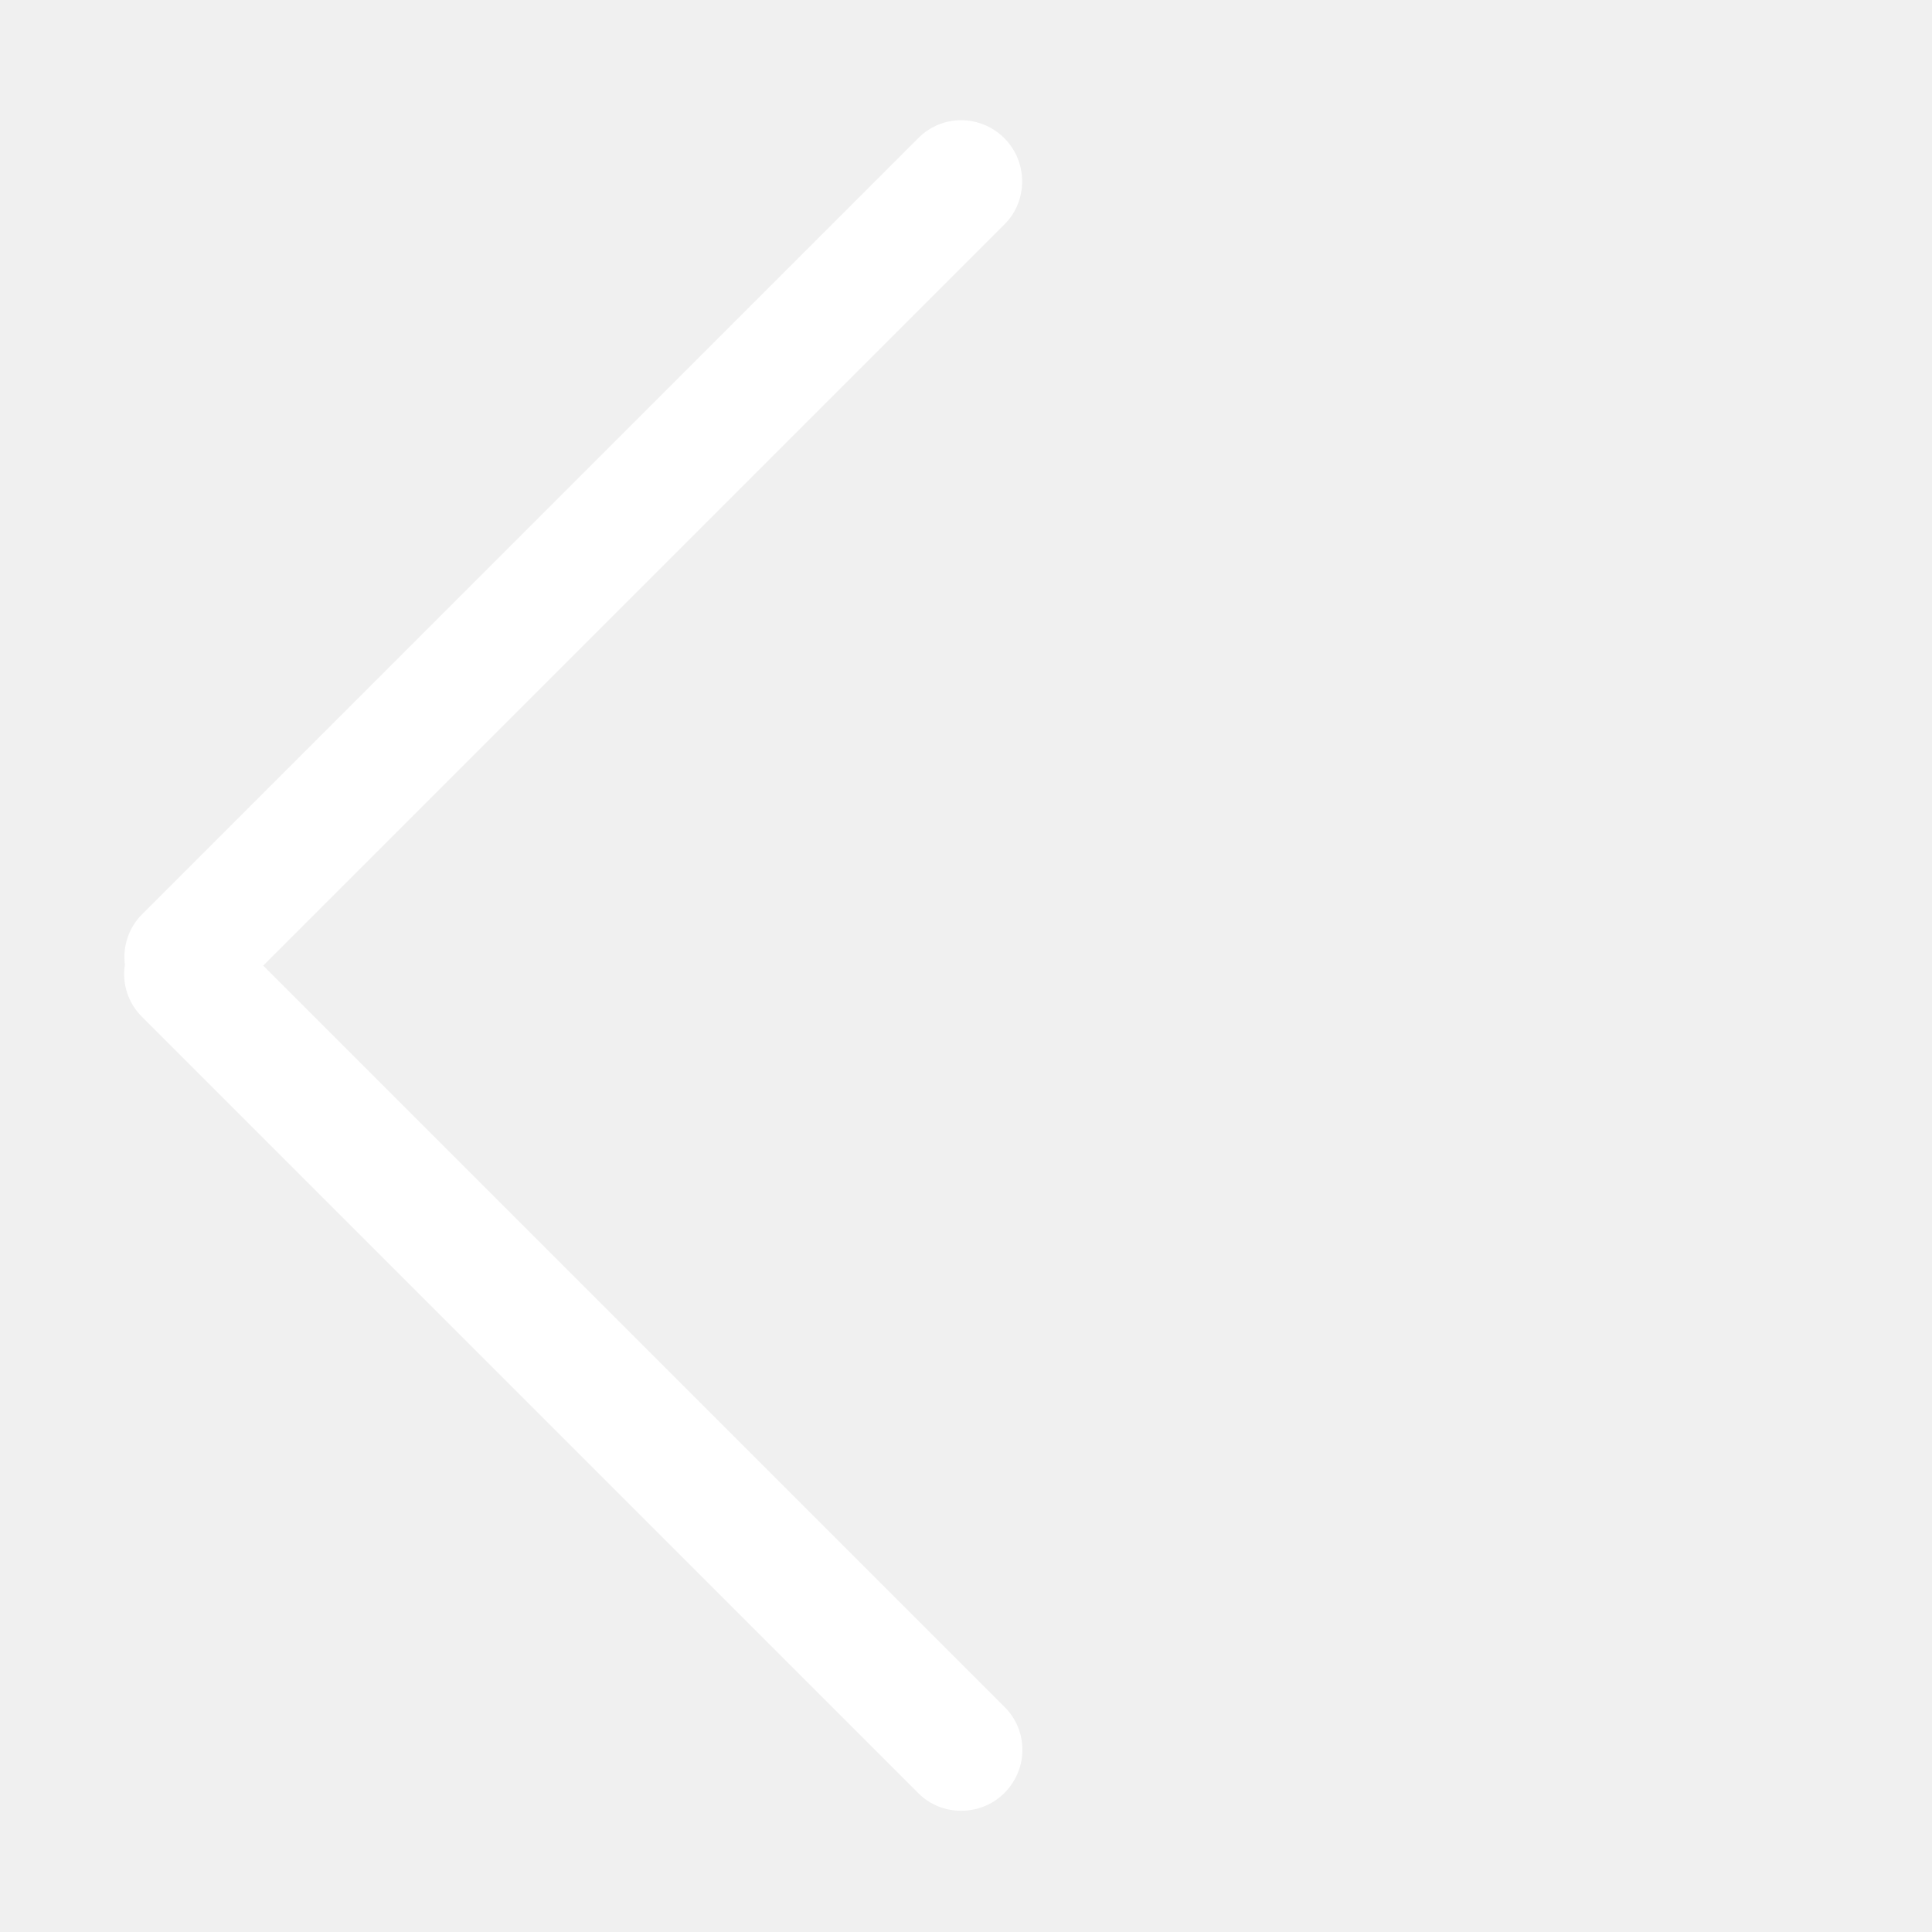
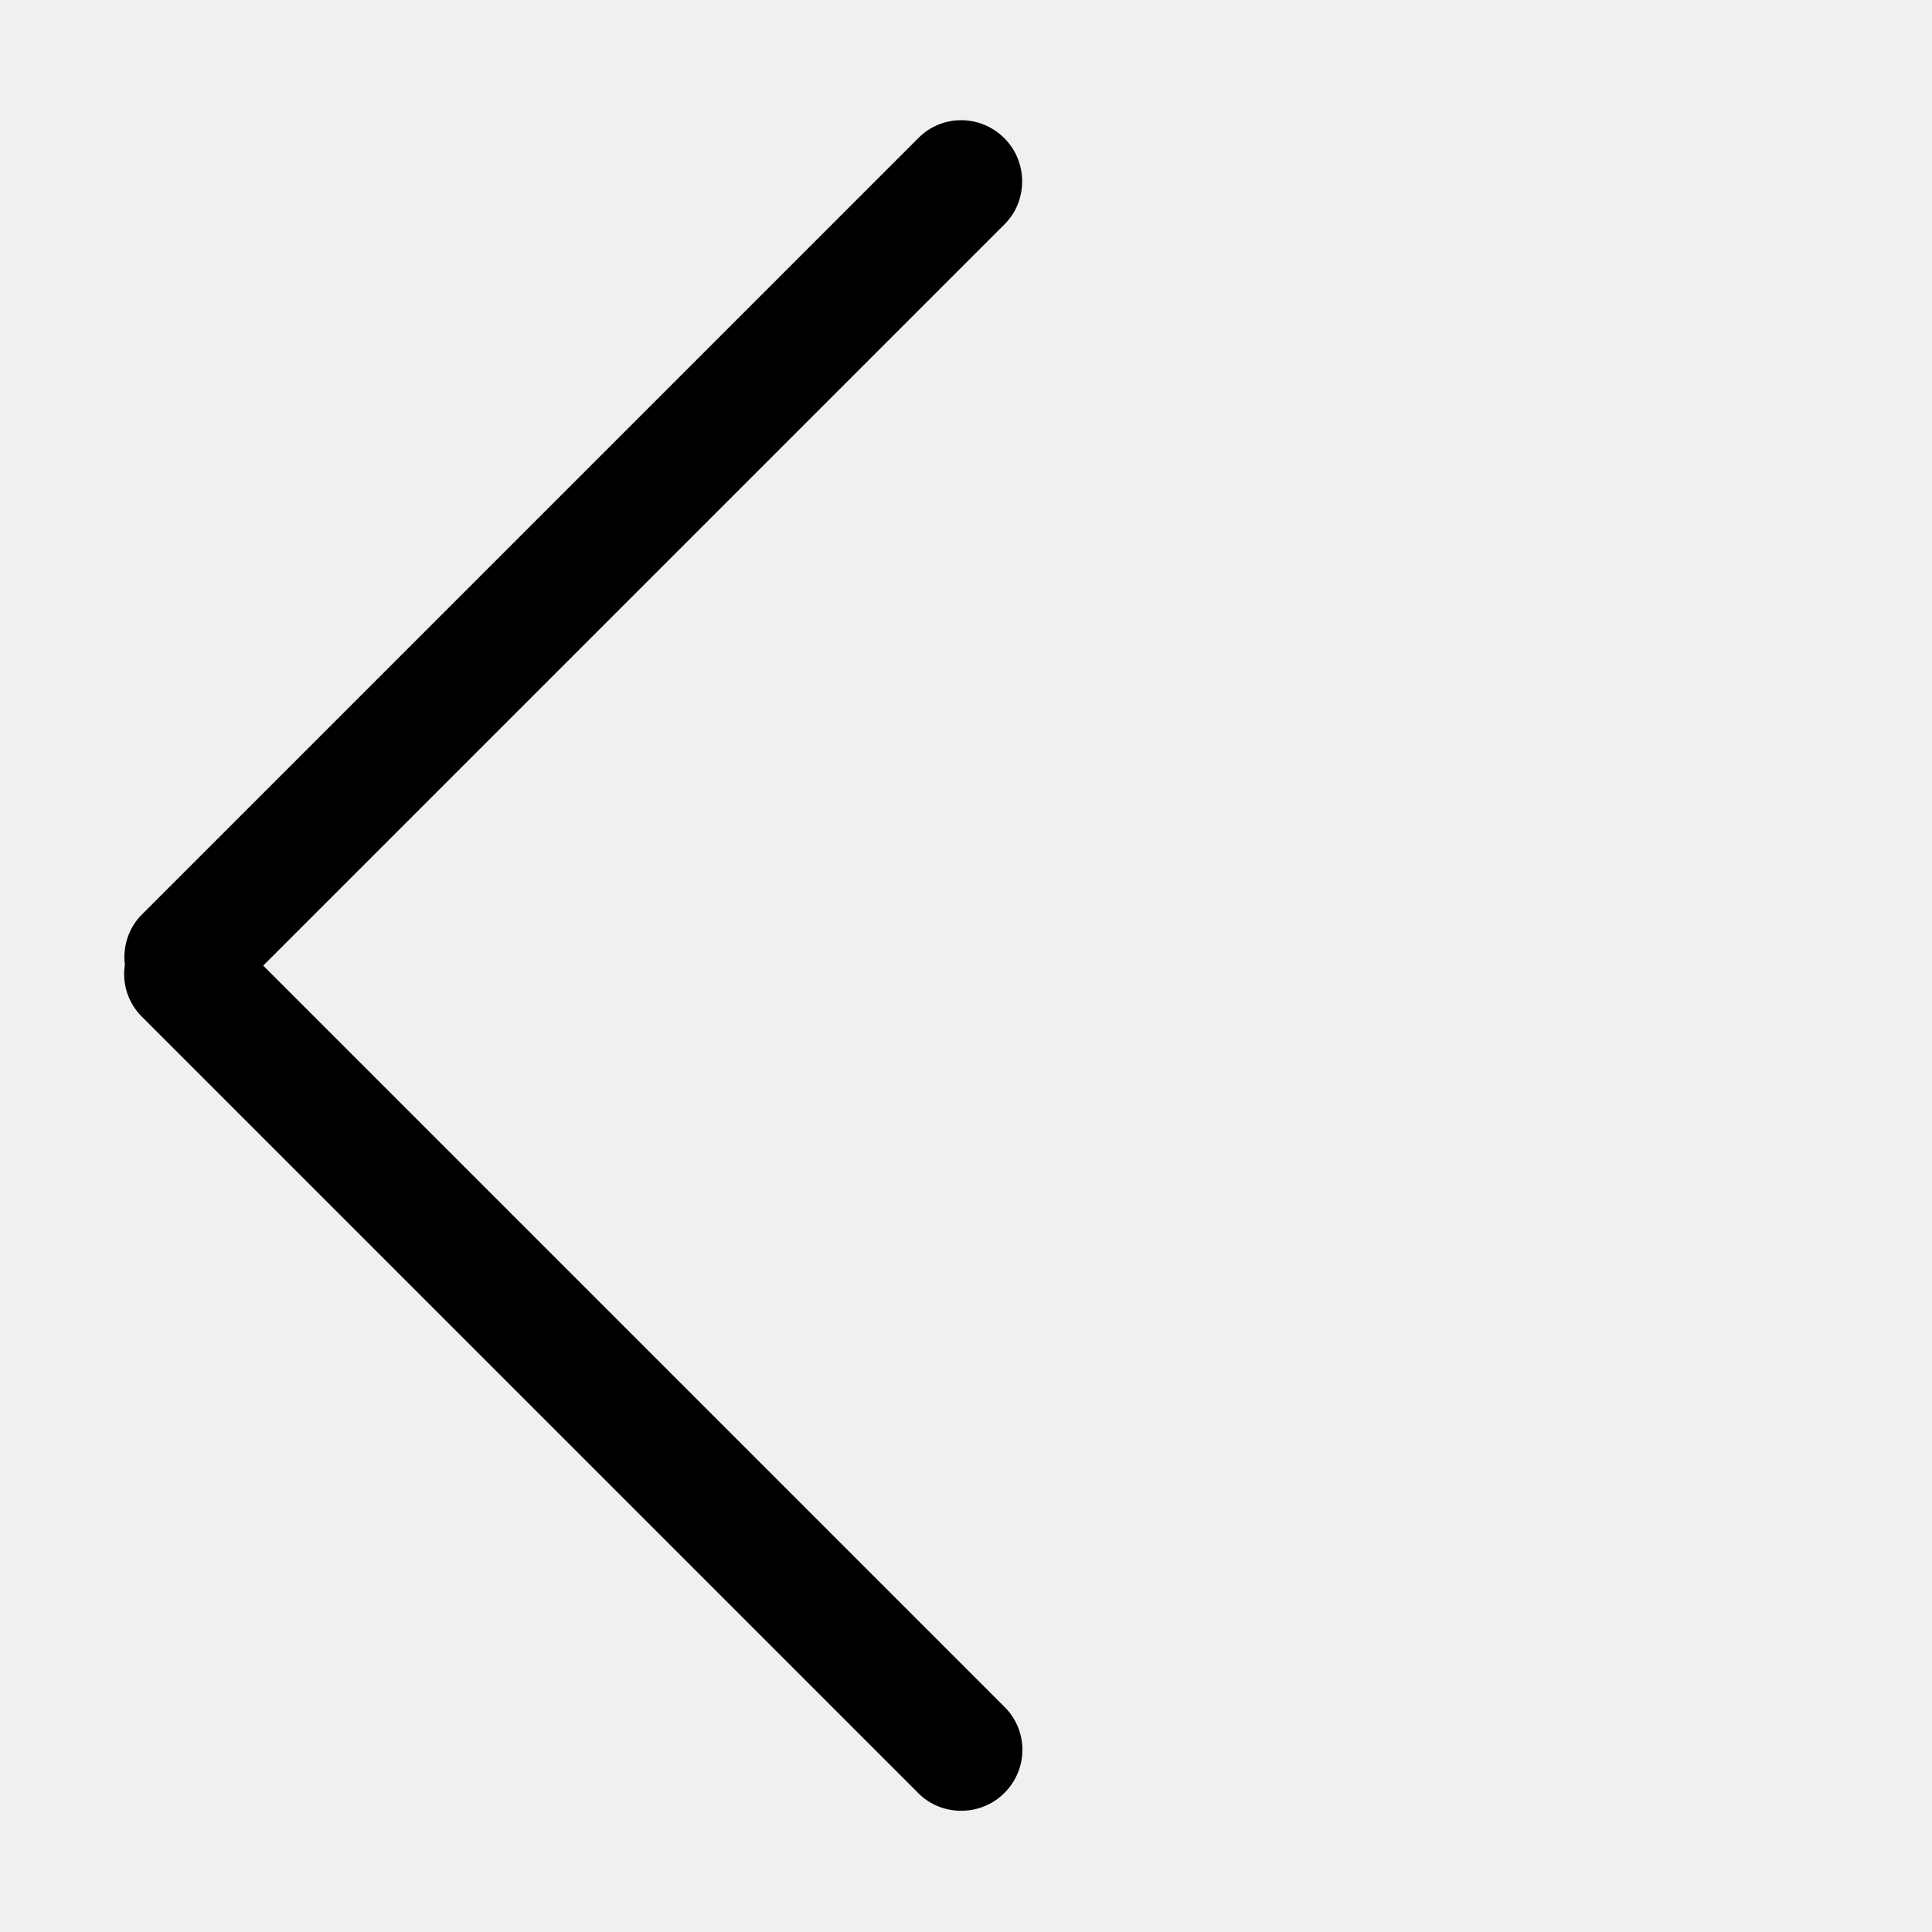
<svg xmlns="http://www.w3.org/2000/svg" t="1501124638955" class="icon" style="" viewBox="0 0 1024 1024" version="1.1" p-id="960" width="200" height="200">
  <defs>
    <style type="text/css" />
  </defs>
-   <path d="M532.526 904.818L139.506 511.797 532.526 118.777c12.258-12.258 12.432-32.892-0.187-45.511-12.707-12.707-32.995-12.703-45.512-0.187L75.167 484.739c-7.12 7.12-10.163 17.066-8.991 26.624-1.5 9.755 1.51 20.011 8.991 27.491l411.661 411.661c12.258 12.258 32.892 12.432 45.512-0.187 12.707-12.707 12.702-32.995 0.187-45.511z" p-id="961" fill="#ffffff" />
+   <path d="M532.526 904.818L139.506 511.797 532.526 118.777c12.258-12.258 12.432-32.892-0.187-45.511-12.707-12.707-32.995-12.703-45.512-0.187L75.167 484.739c-7.12 7.12-10.163 17.066-8.991 26.624-1.5 9.755 1.51 20.011 8.991 27.491l411.661 411.661c12.258 12.258 32.892 12.432 45.512-0.187 12.707-12.707 12.702-32.995 0.187-45.511z" p-id="961" fill="#000000" />
</svg>
